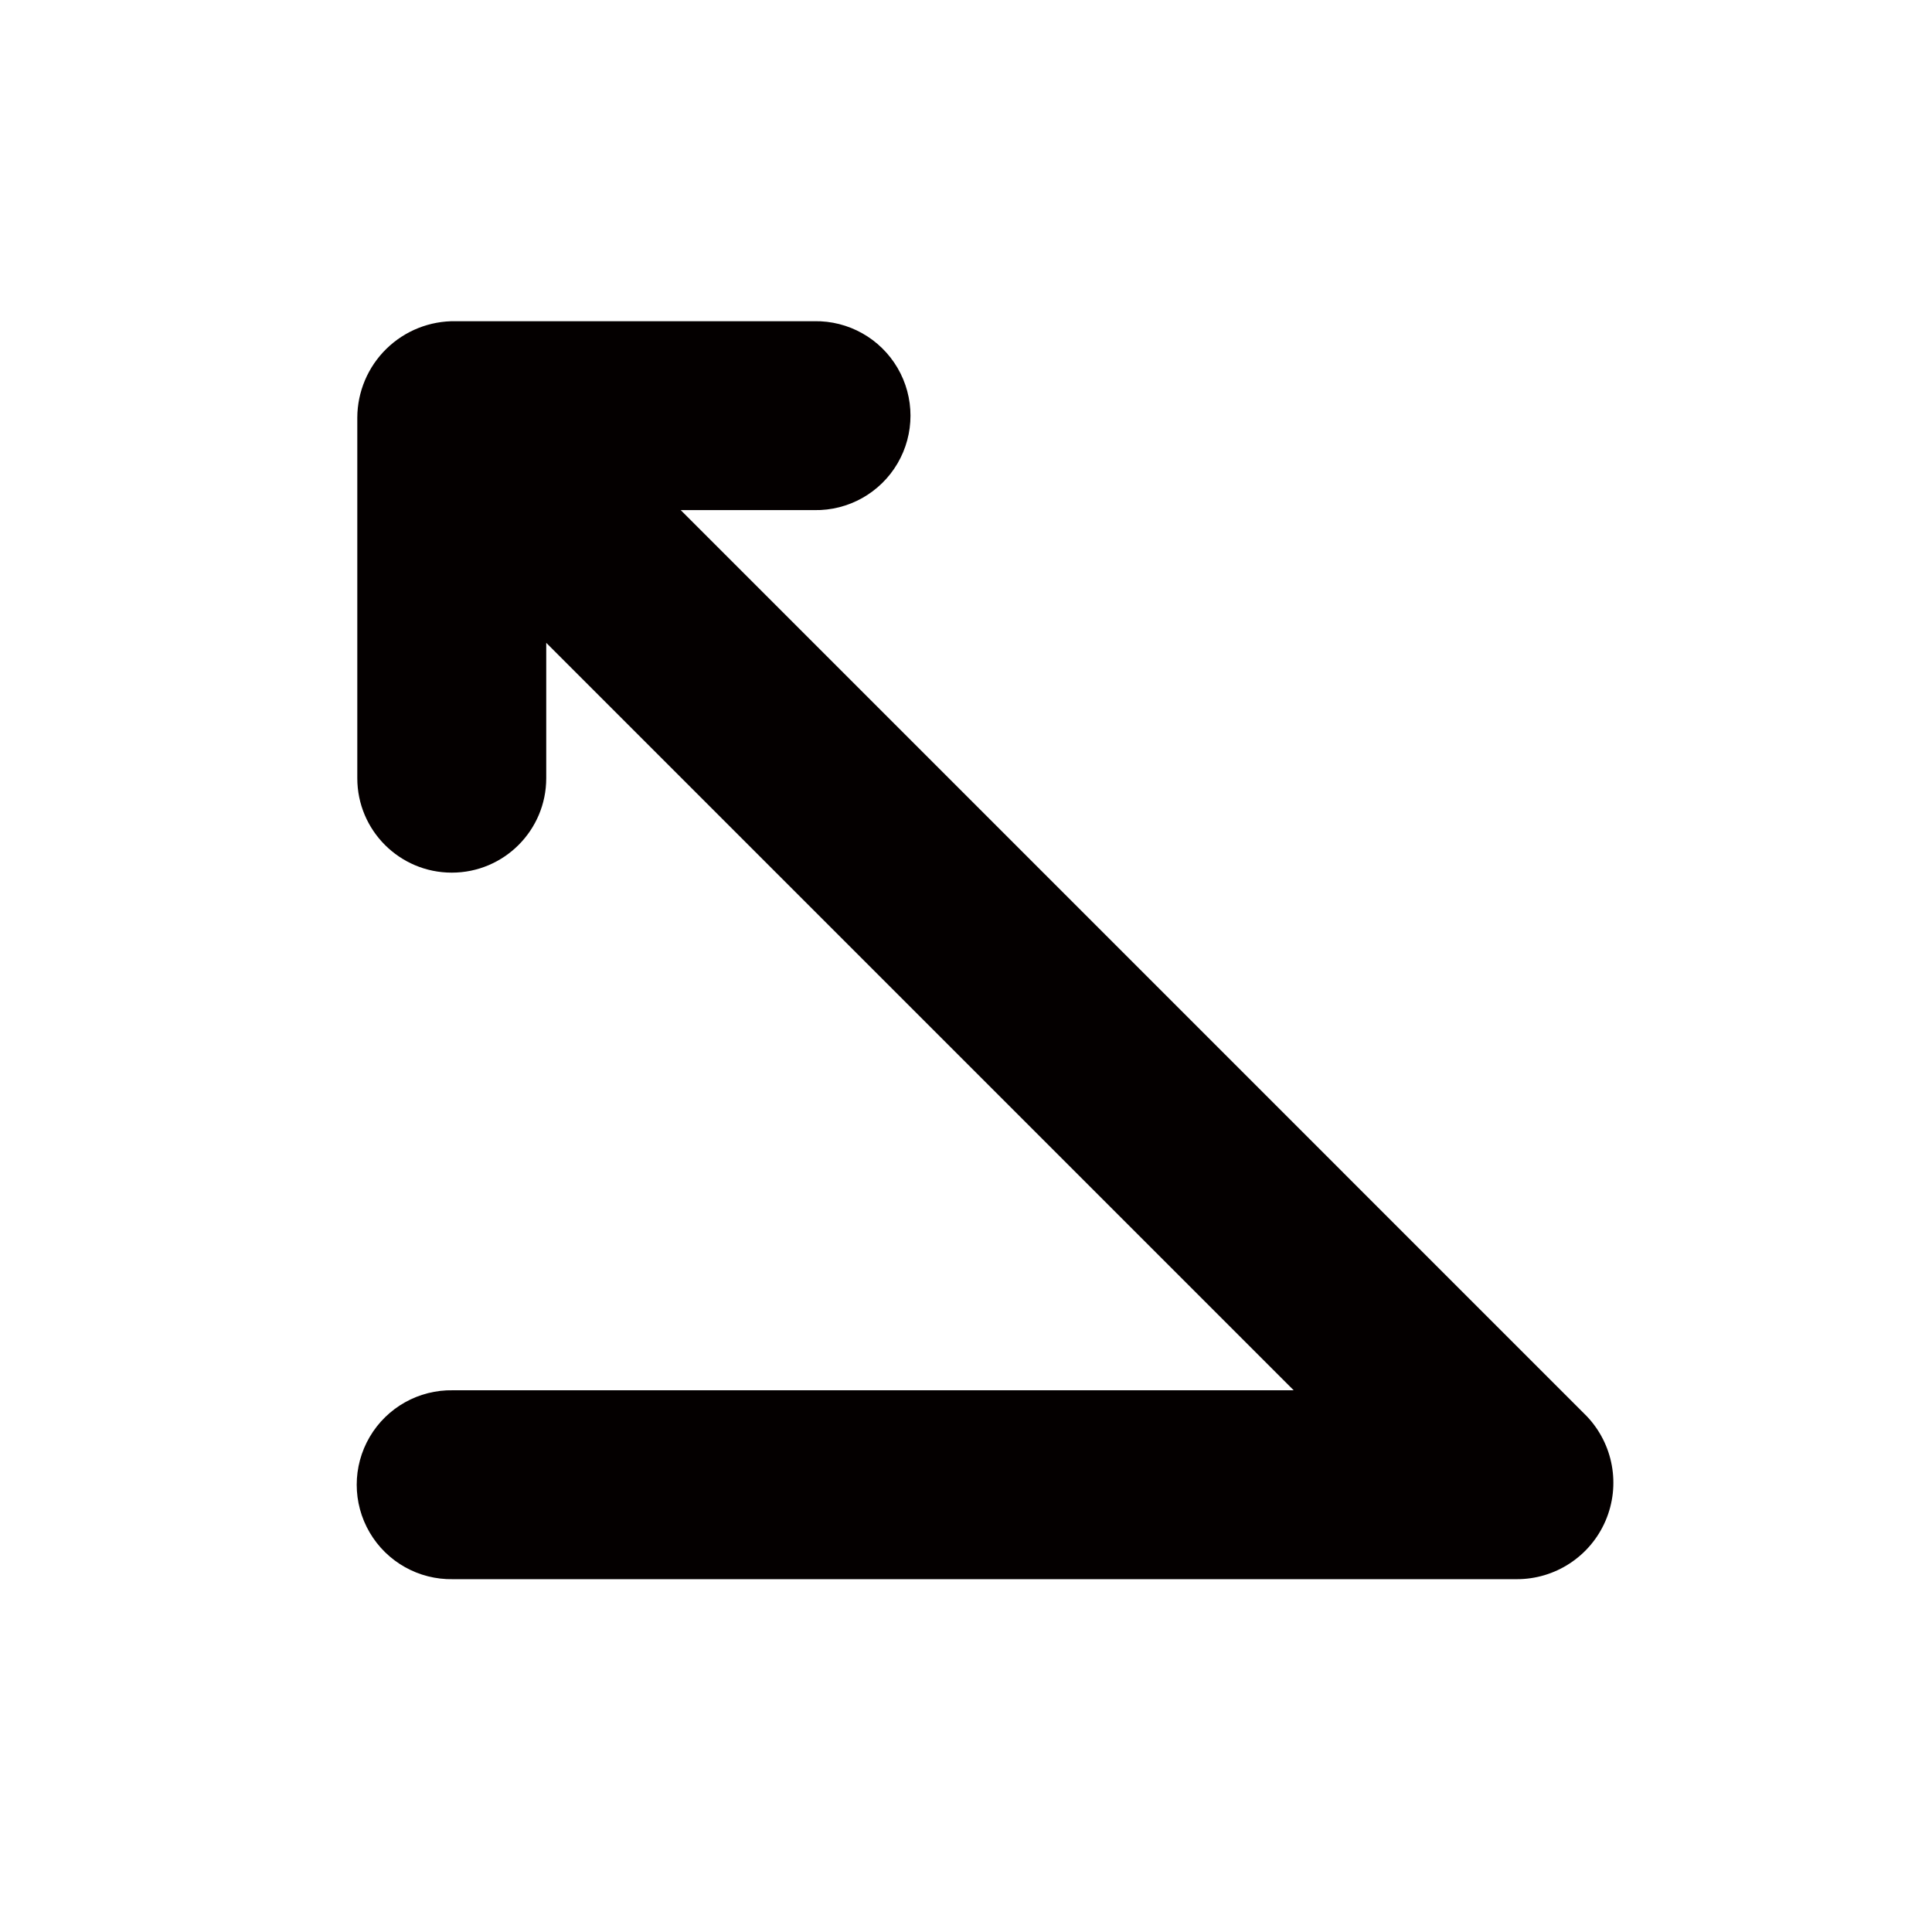
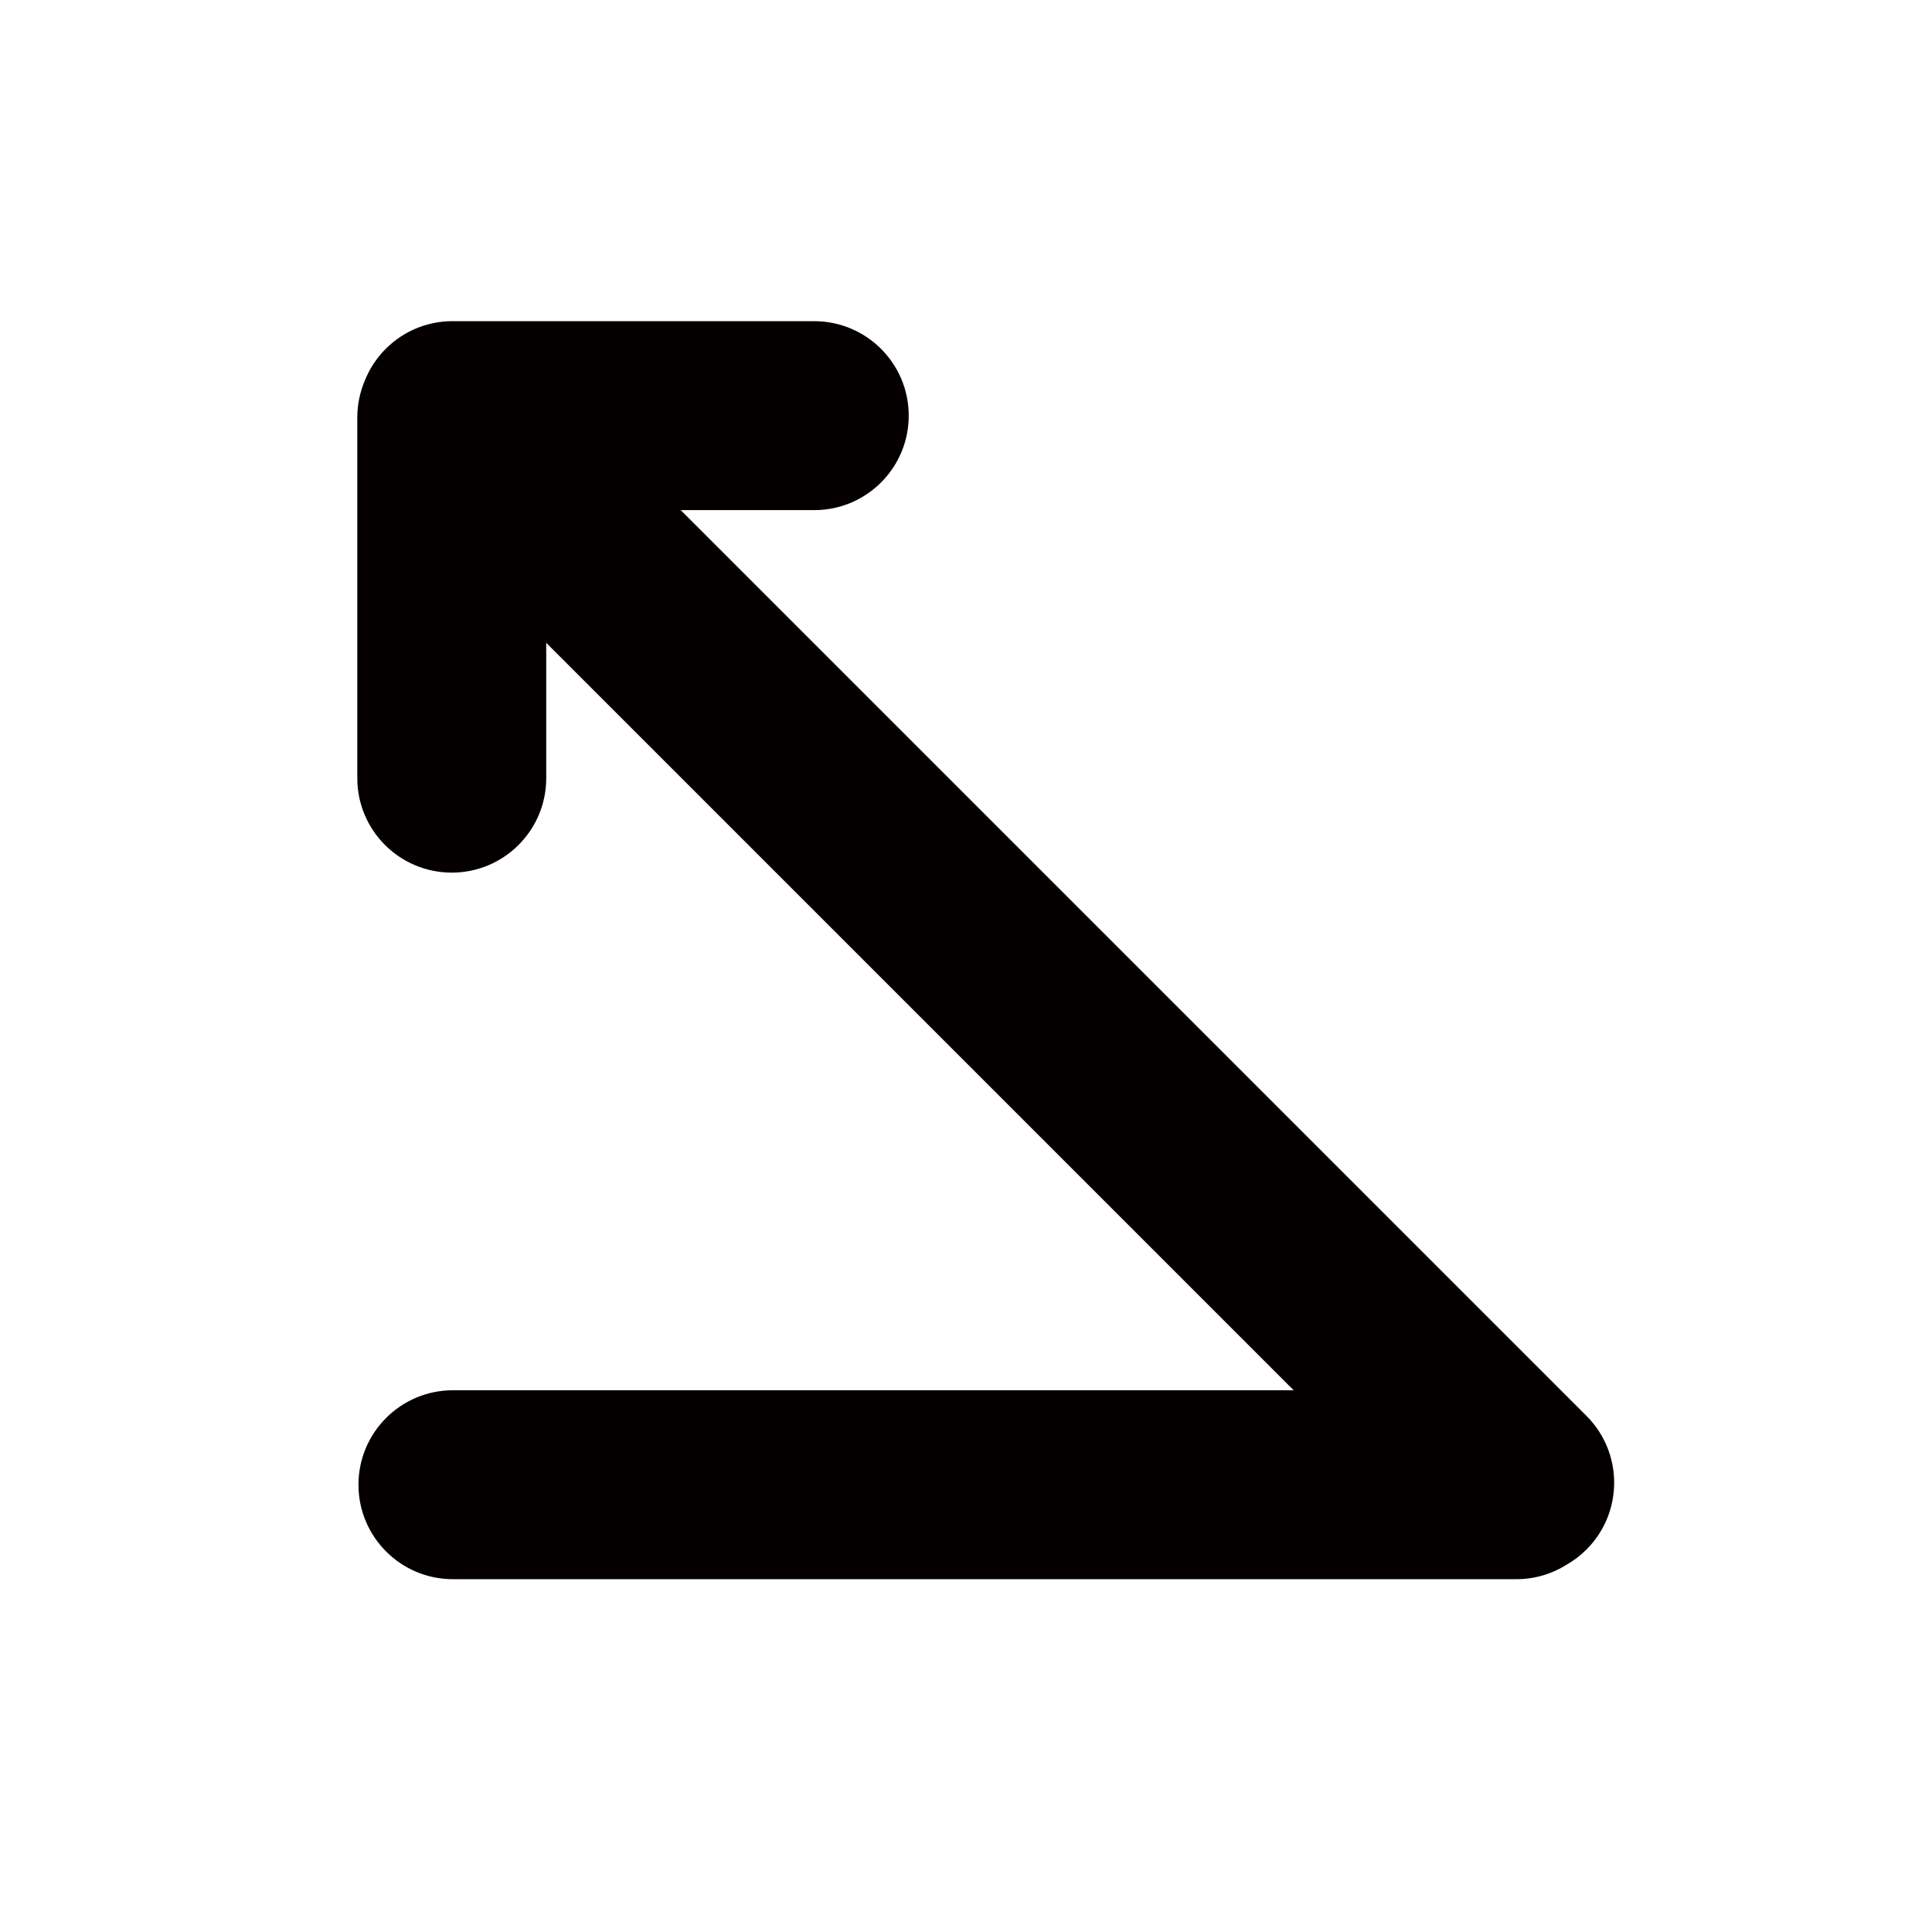
- <svg xmlns="http://www.w3.org/2000/svg" id="レイヤー_2" data-name="レイヤー 2" viewBox="0 0 591.02 591.02">
+ <svg xmlns="http://www.w3.org/2000/svg" id="_イヤー_2" viewBox="0 0 591.023 591.023">
  <defs>
    <style>.cls-1{fill:#040000;}</style>
  </defs>
-   <path class="cls-1" d="M485.33,433.15,208.24,156.05h40.85a28.9,28.9,0,1,0,0-57.79H139.43a29.62,29.62,0,0,0-30.13,29.5V238.05a28.9,28.9,0,0,0,57.8,0v-41.4L395.75,425.3H138.56a28.9,28.9,0,1,0,0,57.79H463.88a29.51,29.51,0,0,0,21.45-49.94Z" />
+   <path class="cls-1" d="M485.33,433.146L208.237,156.053h40.856c15.96,0,28.898-12.938,28.898-28.898s-12.938-28.897-28.898-28.897h-109.66c-7.72-.262-15.525,2.547-21.418,8.44-2.887,2.887-5.03,6.234-6.44,9.804-1.464,3.459-2.274,7.263-2.274,11.256v110.293c0,15.959,12.938,28.897,28.898,28.897s28.898-12.938,28.898-28.897v-41.404l228.65,228.65H138.558c-15.96,0-28.898,12.938-28.898,28.898s12.938,28.897,28.898,28.897H463.884c5.665,0,10.944-1.636,15.404-4.453,2.16-1.242,4.196-2.78,6.042-4.626,11.285-11.286,11.285-29.583,0-40.868Z" />
</svg>
